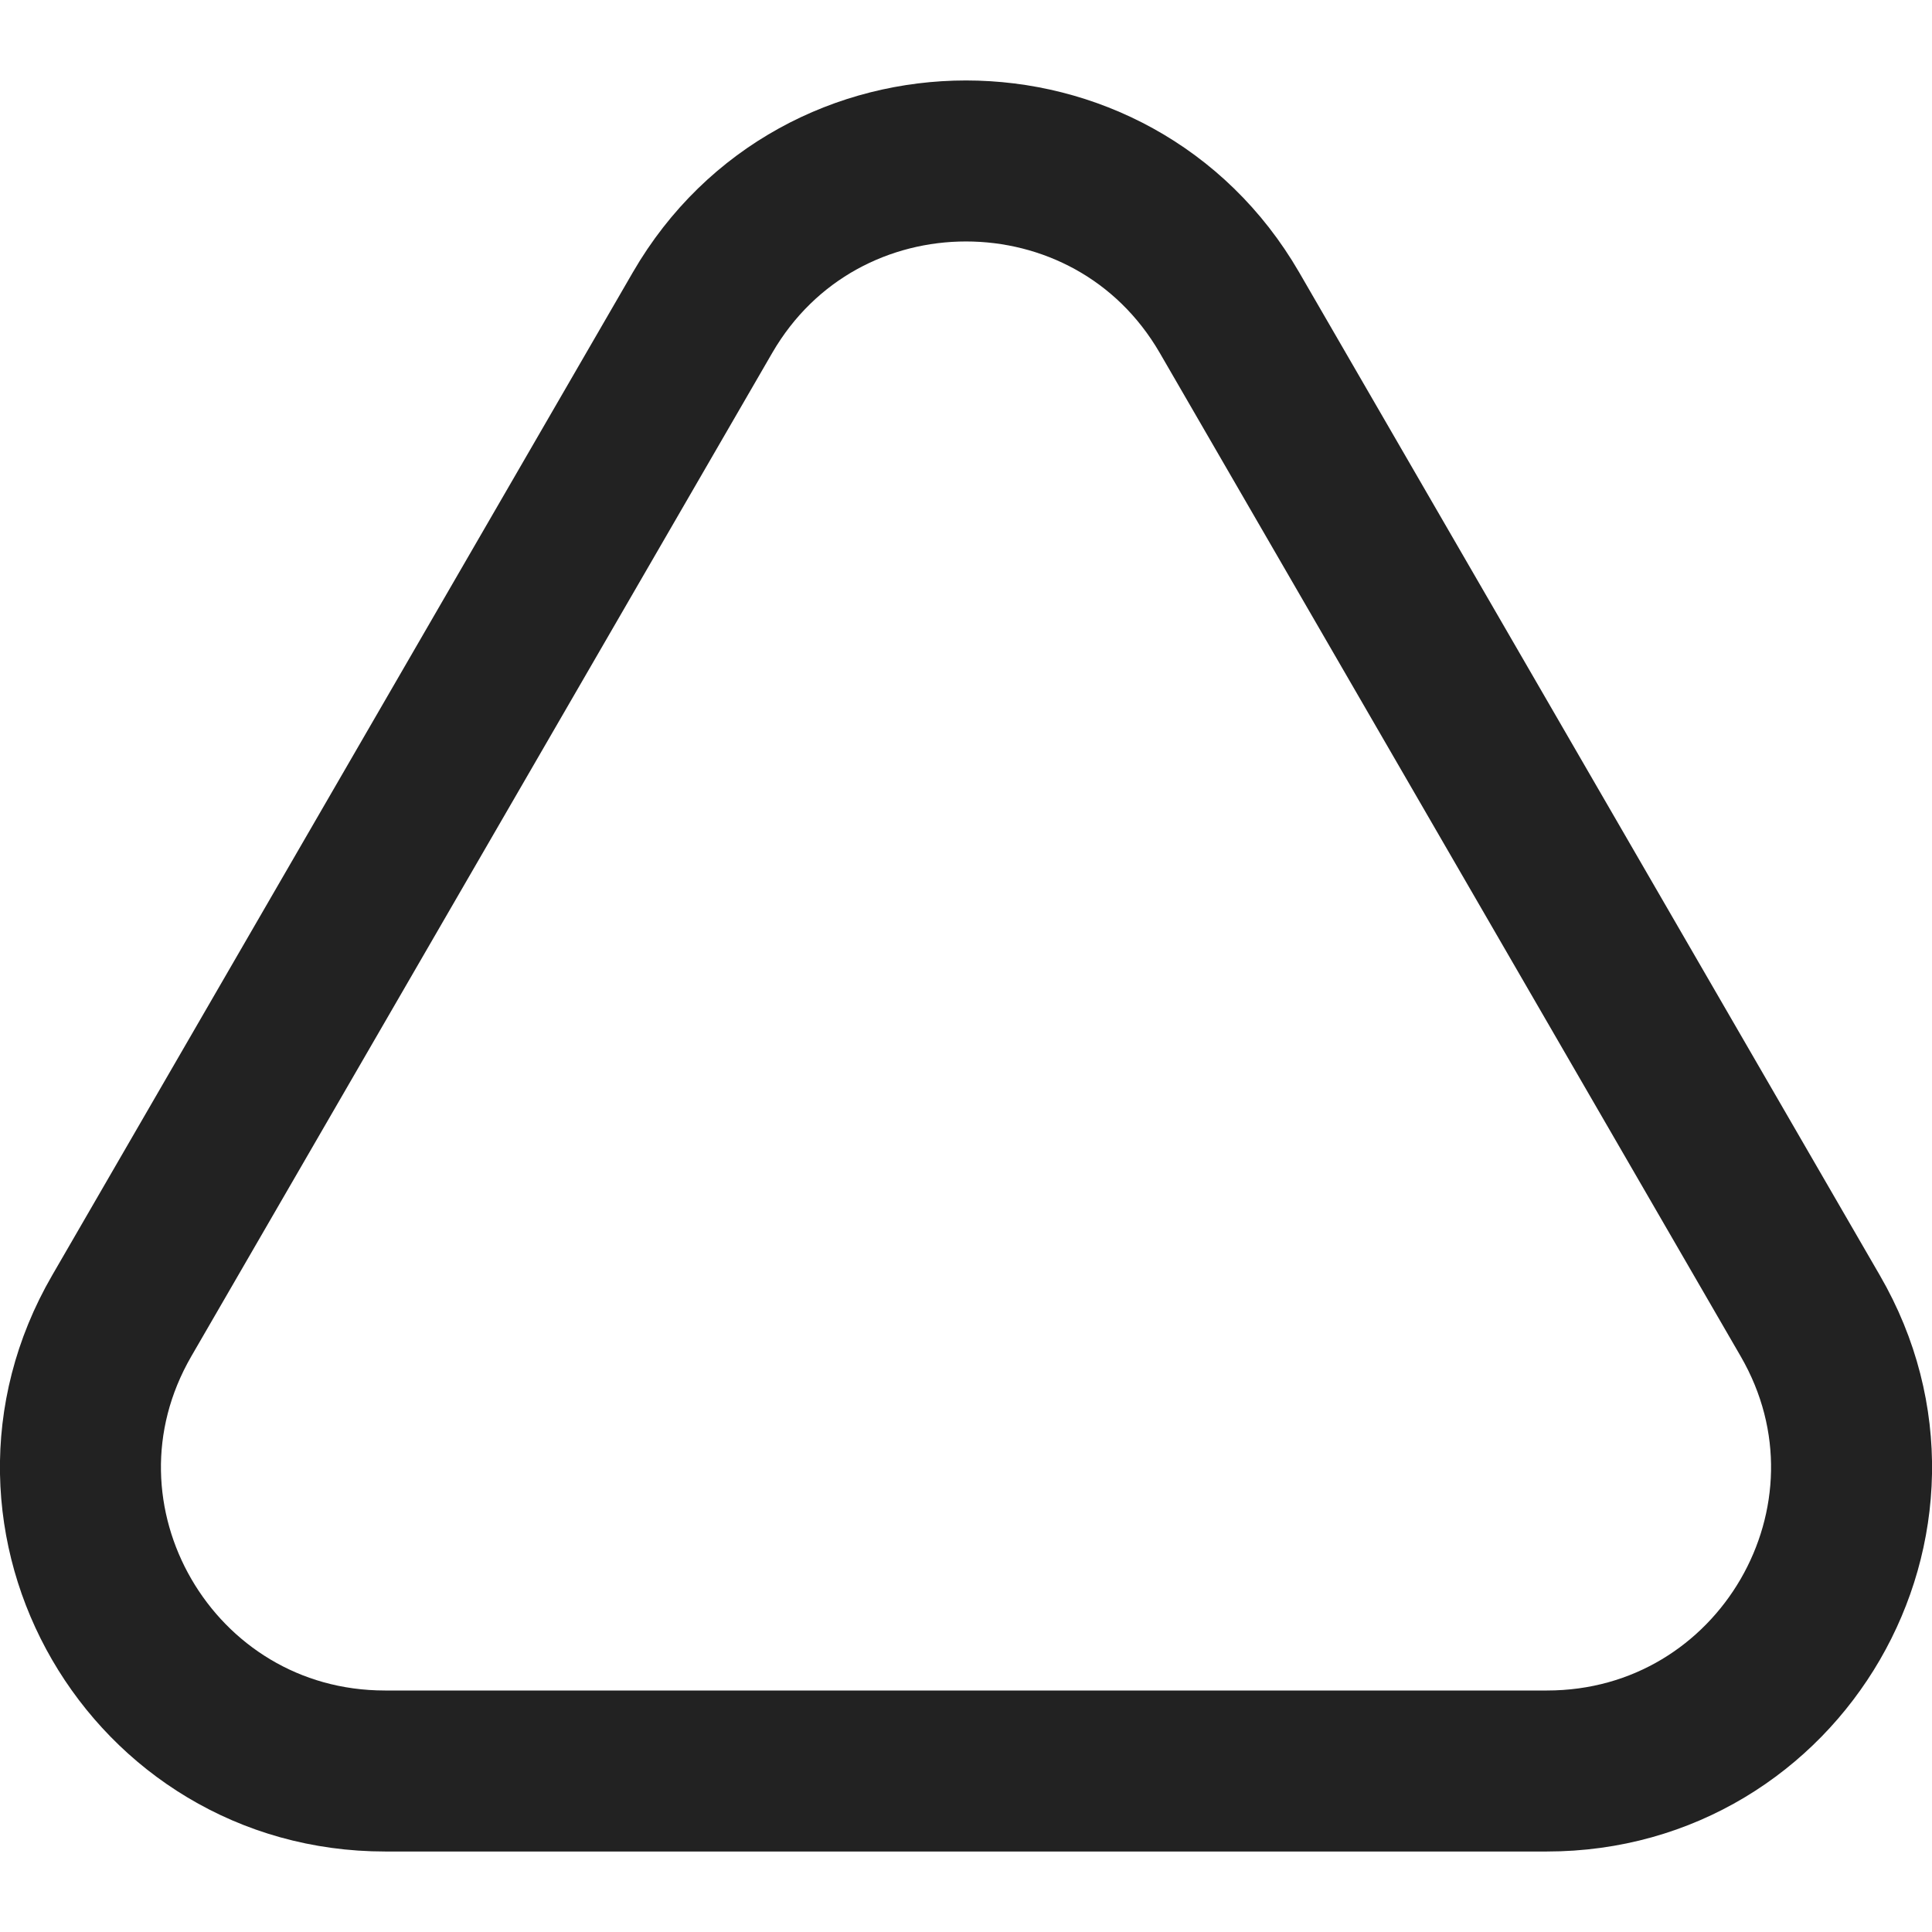
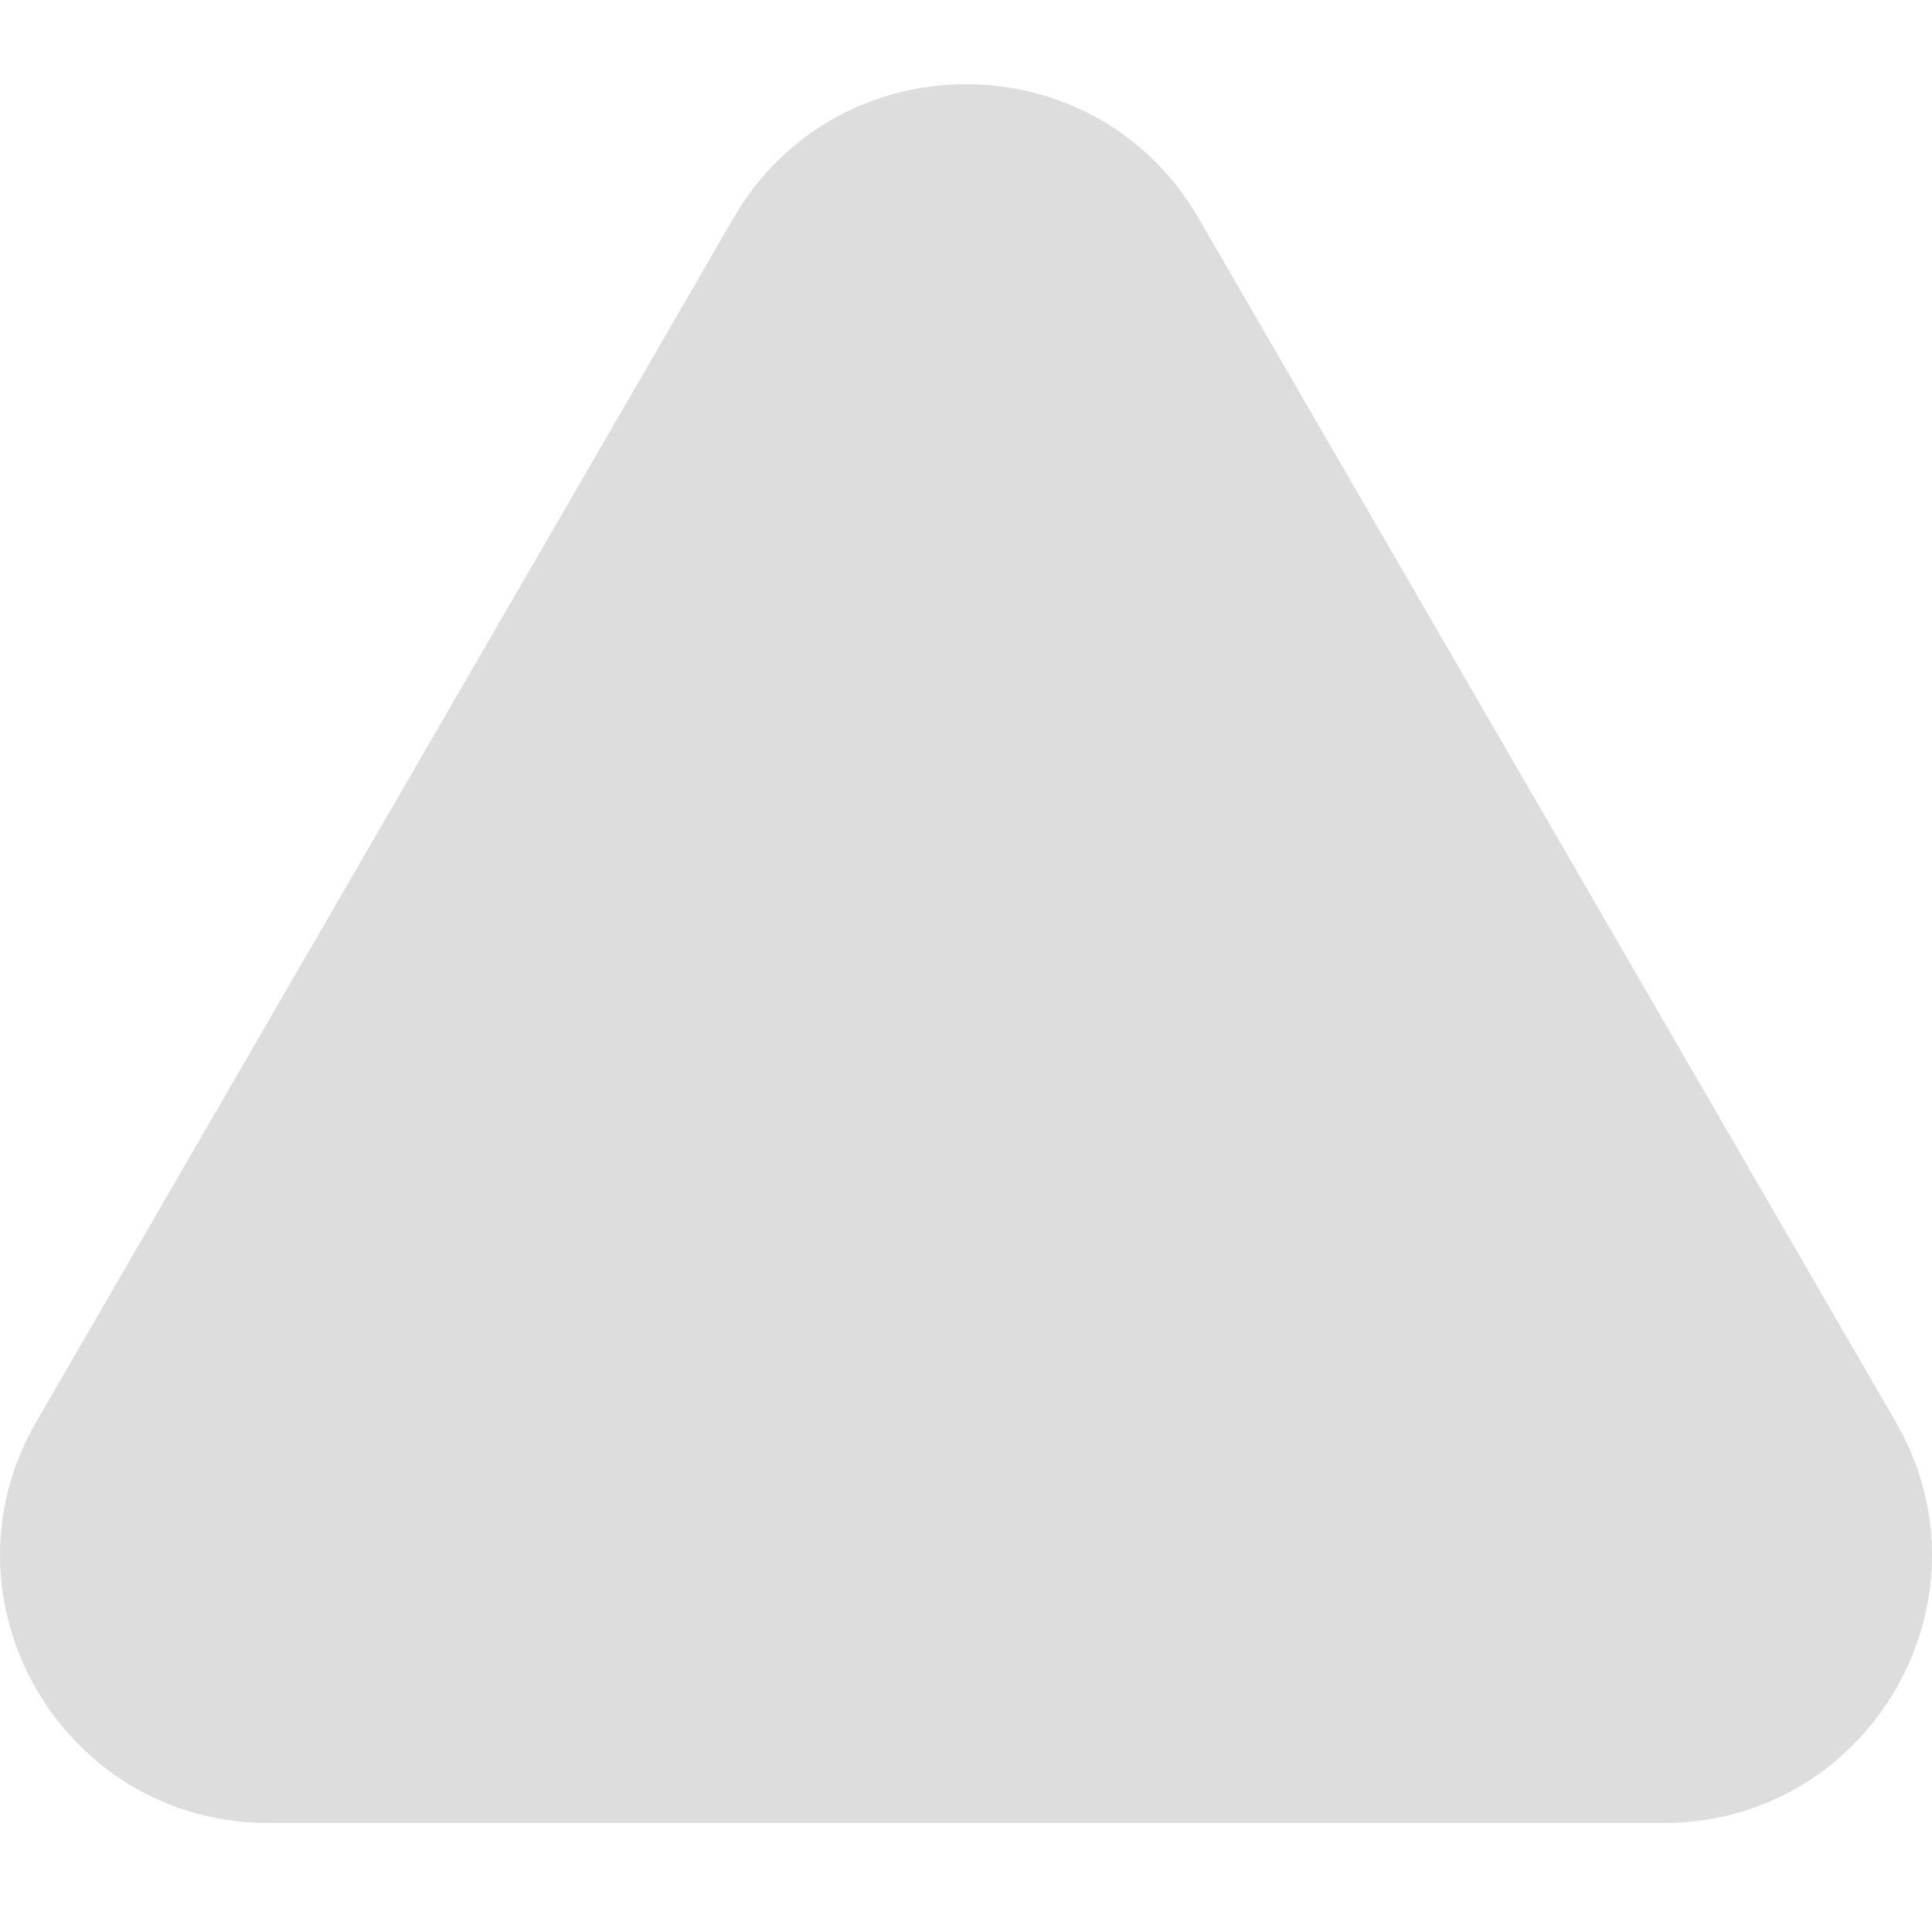
- <svg xmlns="http://www.w3.org/2000/svg" width="12" height="12" viewBox="0 0 12 12" fill="none">
-   <path d="M4.364 1.941C5.092 0.686 6.908 0.686 7.636 1.941L11.244 8.173C11.973 9.432 11.06 11 9.608 11H2.392C0.94 11 0.027 9.432 0.756 8.173L4.364 1.941Z" stroke="#222222" />
+ <svg xmlns="http://www.w3.org/2000/svg" width="10" height="10" viewBox="0 0 10 10" fill="none">
+   <path d="M6.203 1.128C5.668 0.205 4.332 0.205 3.797 1.128L0.188 7.359C-0.346 8.282 0.322 9.436 1.391 9.436L8.609 9.436C9.678 9.436 10.347 8.282 9.812 7.359L6.203 1.128Z" fill="#DDDDDD" />
</svg>
